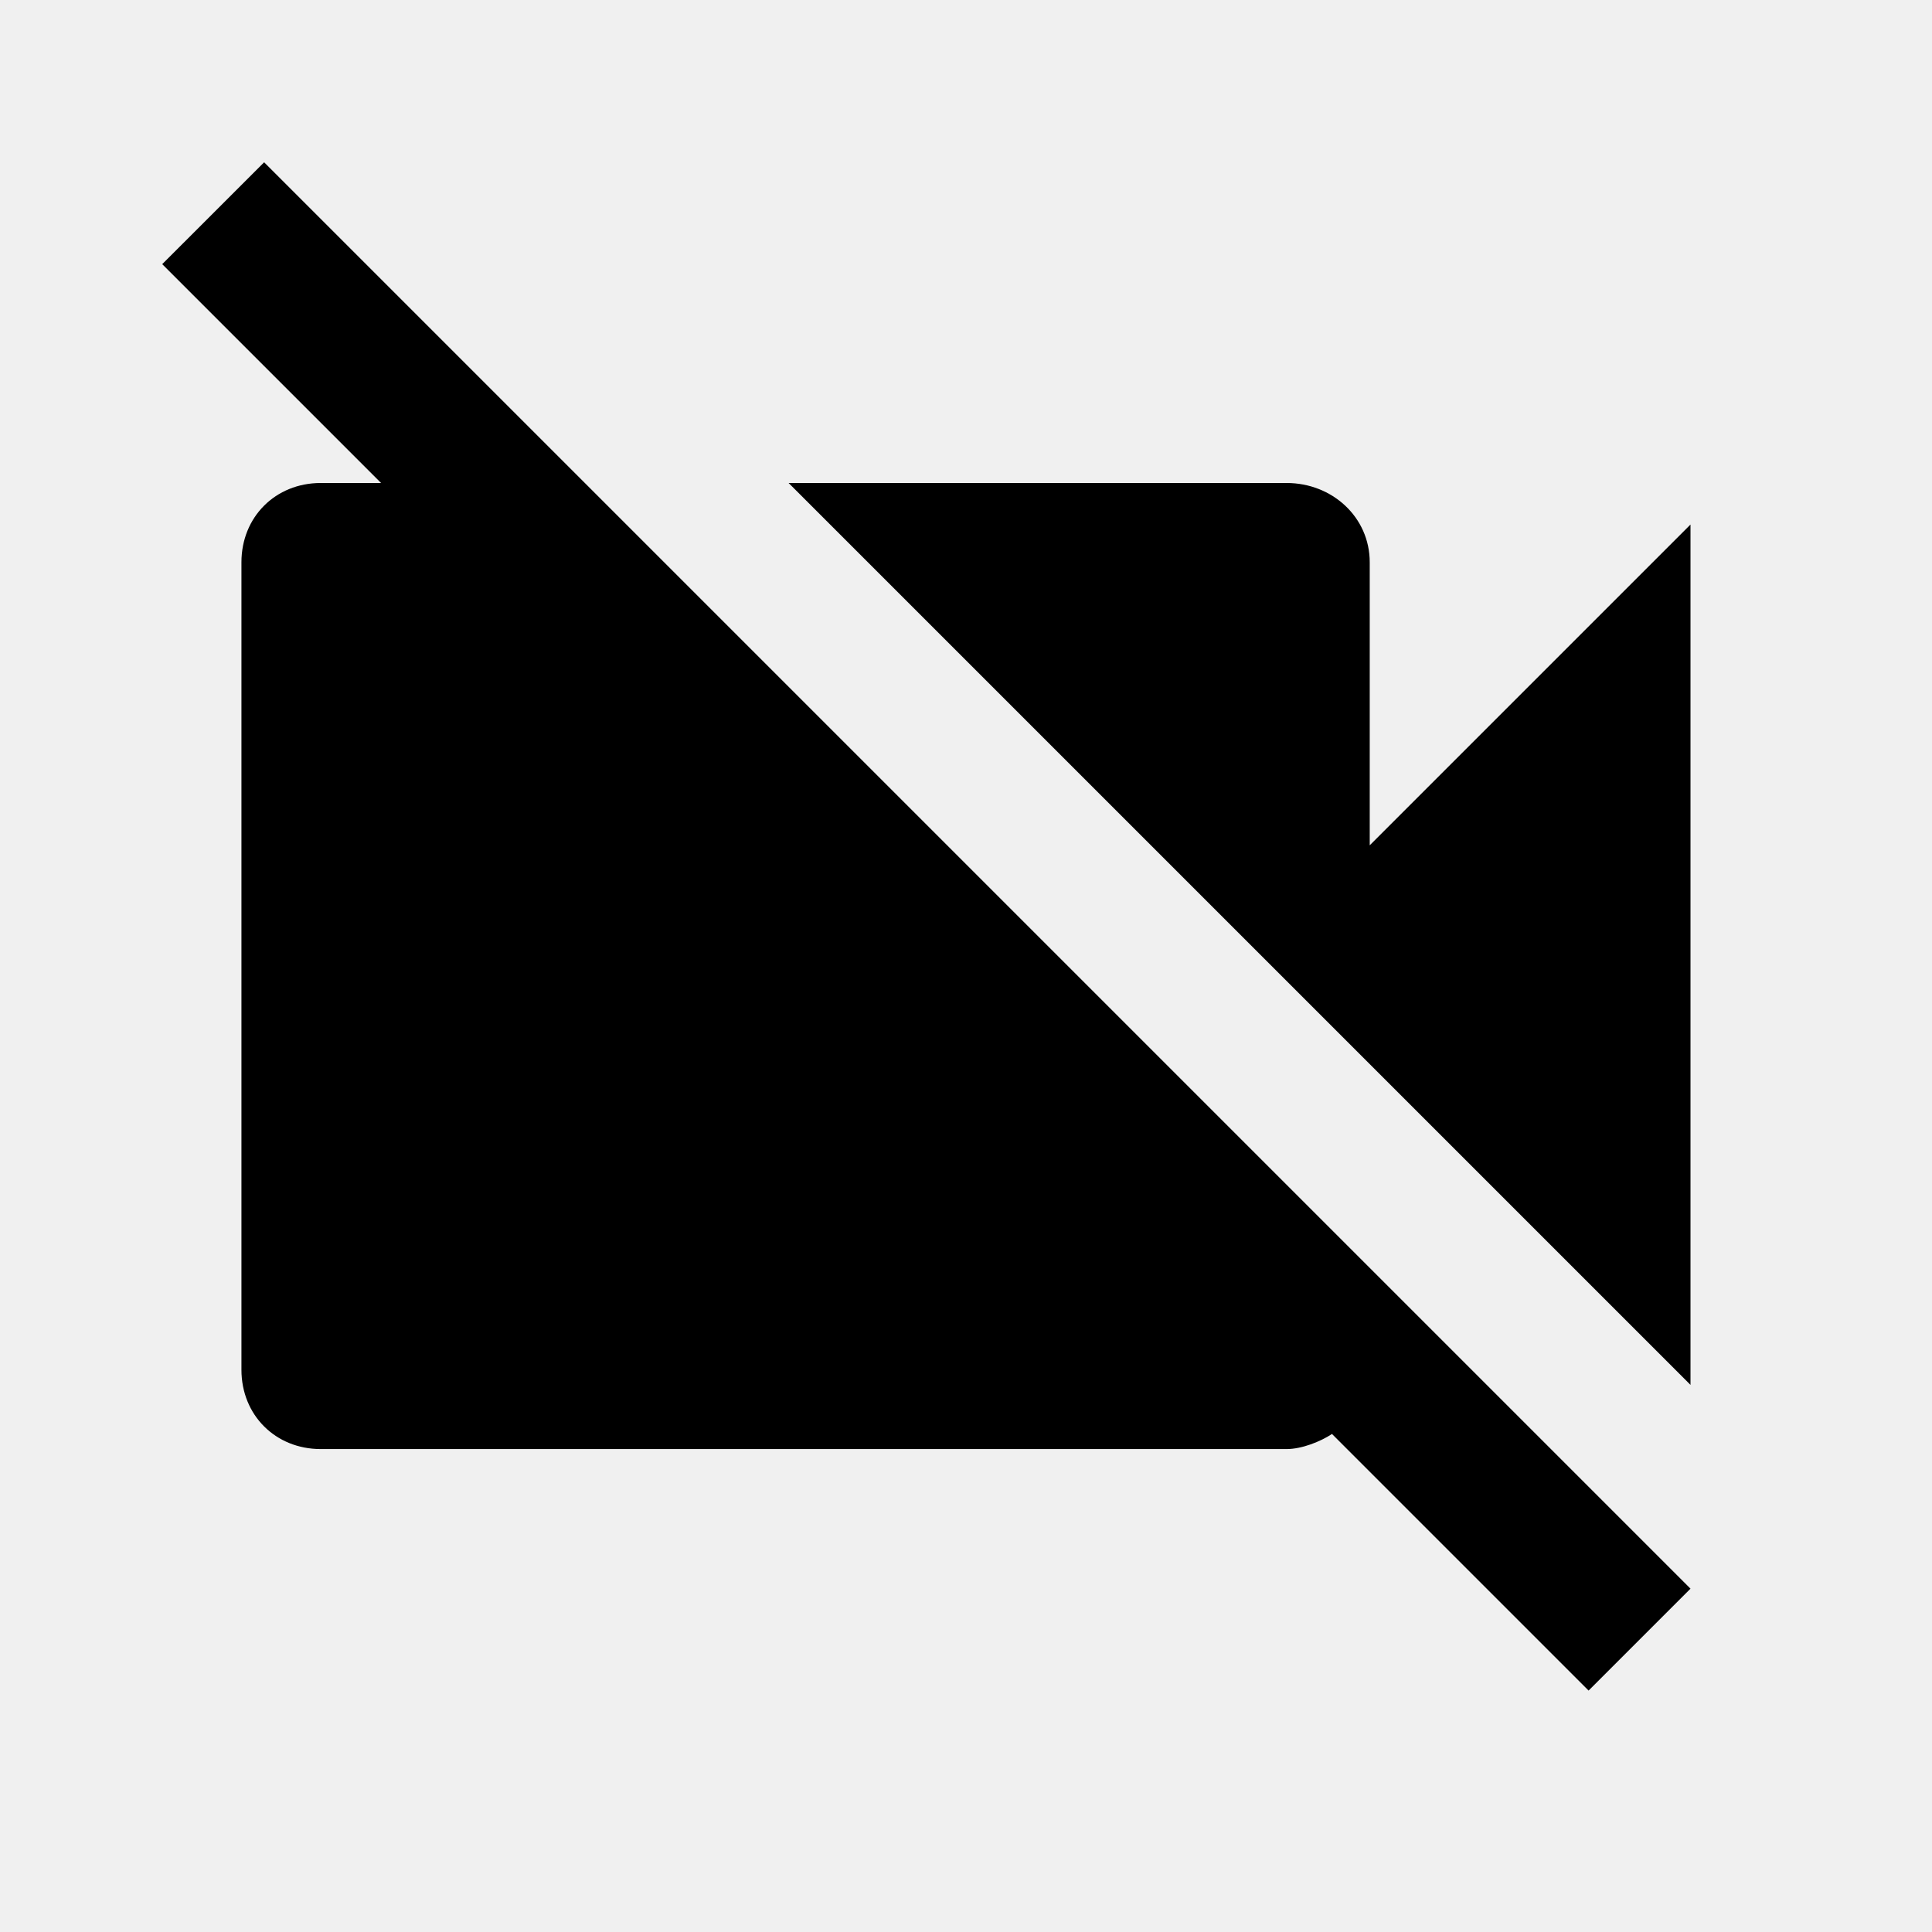
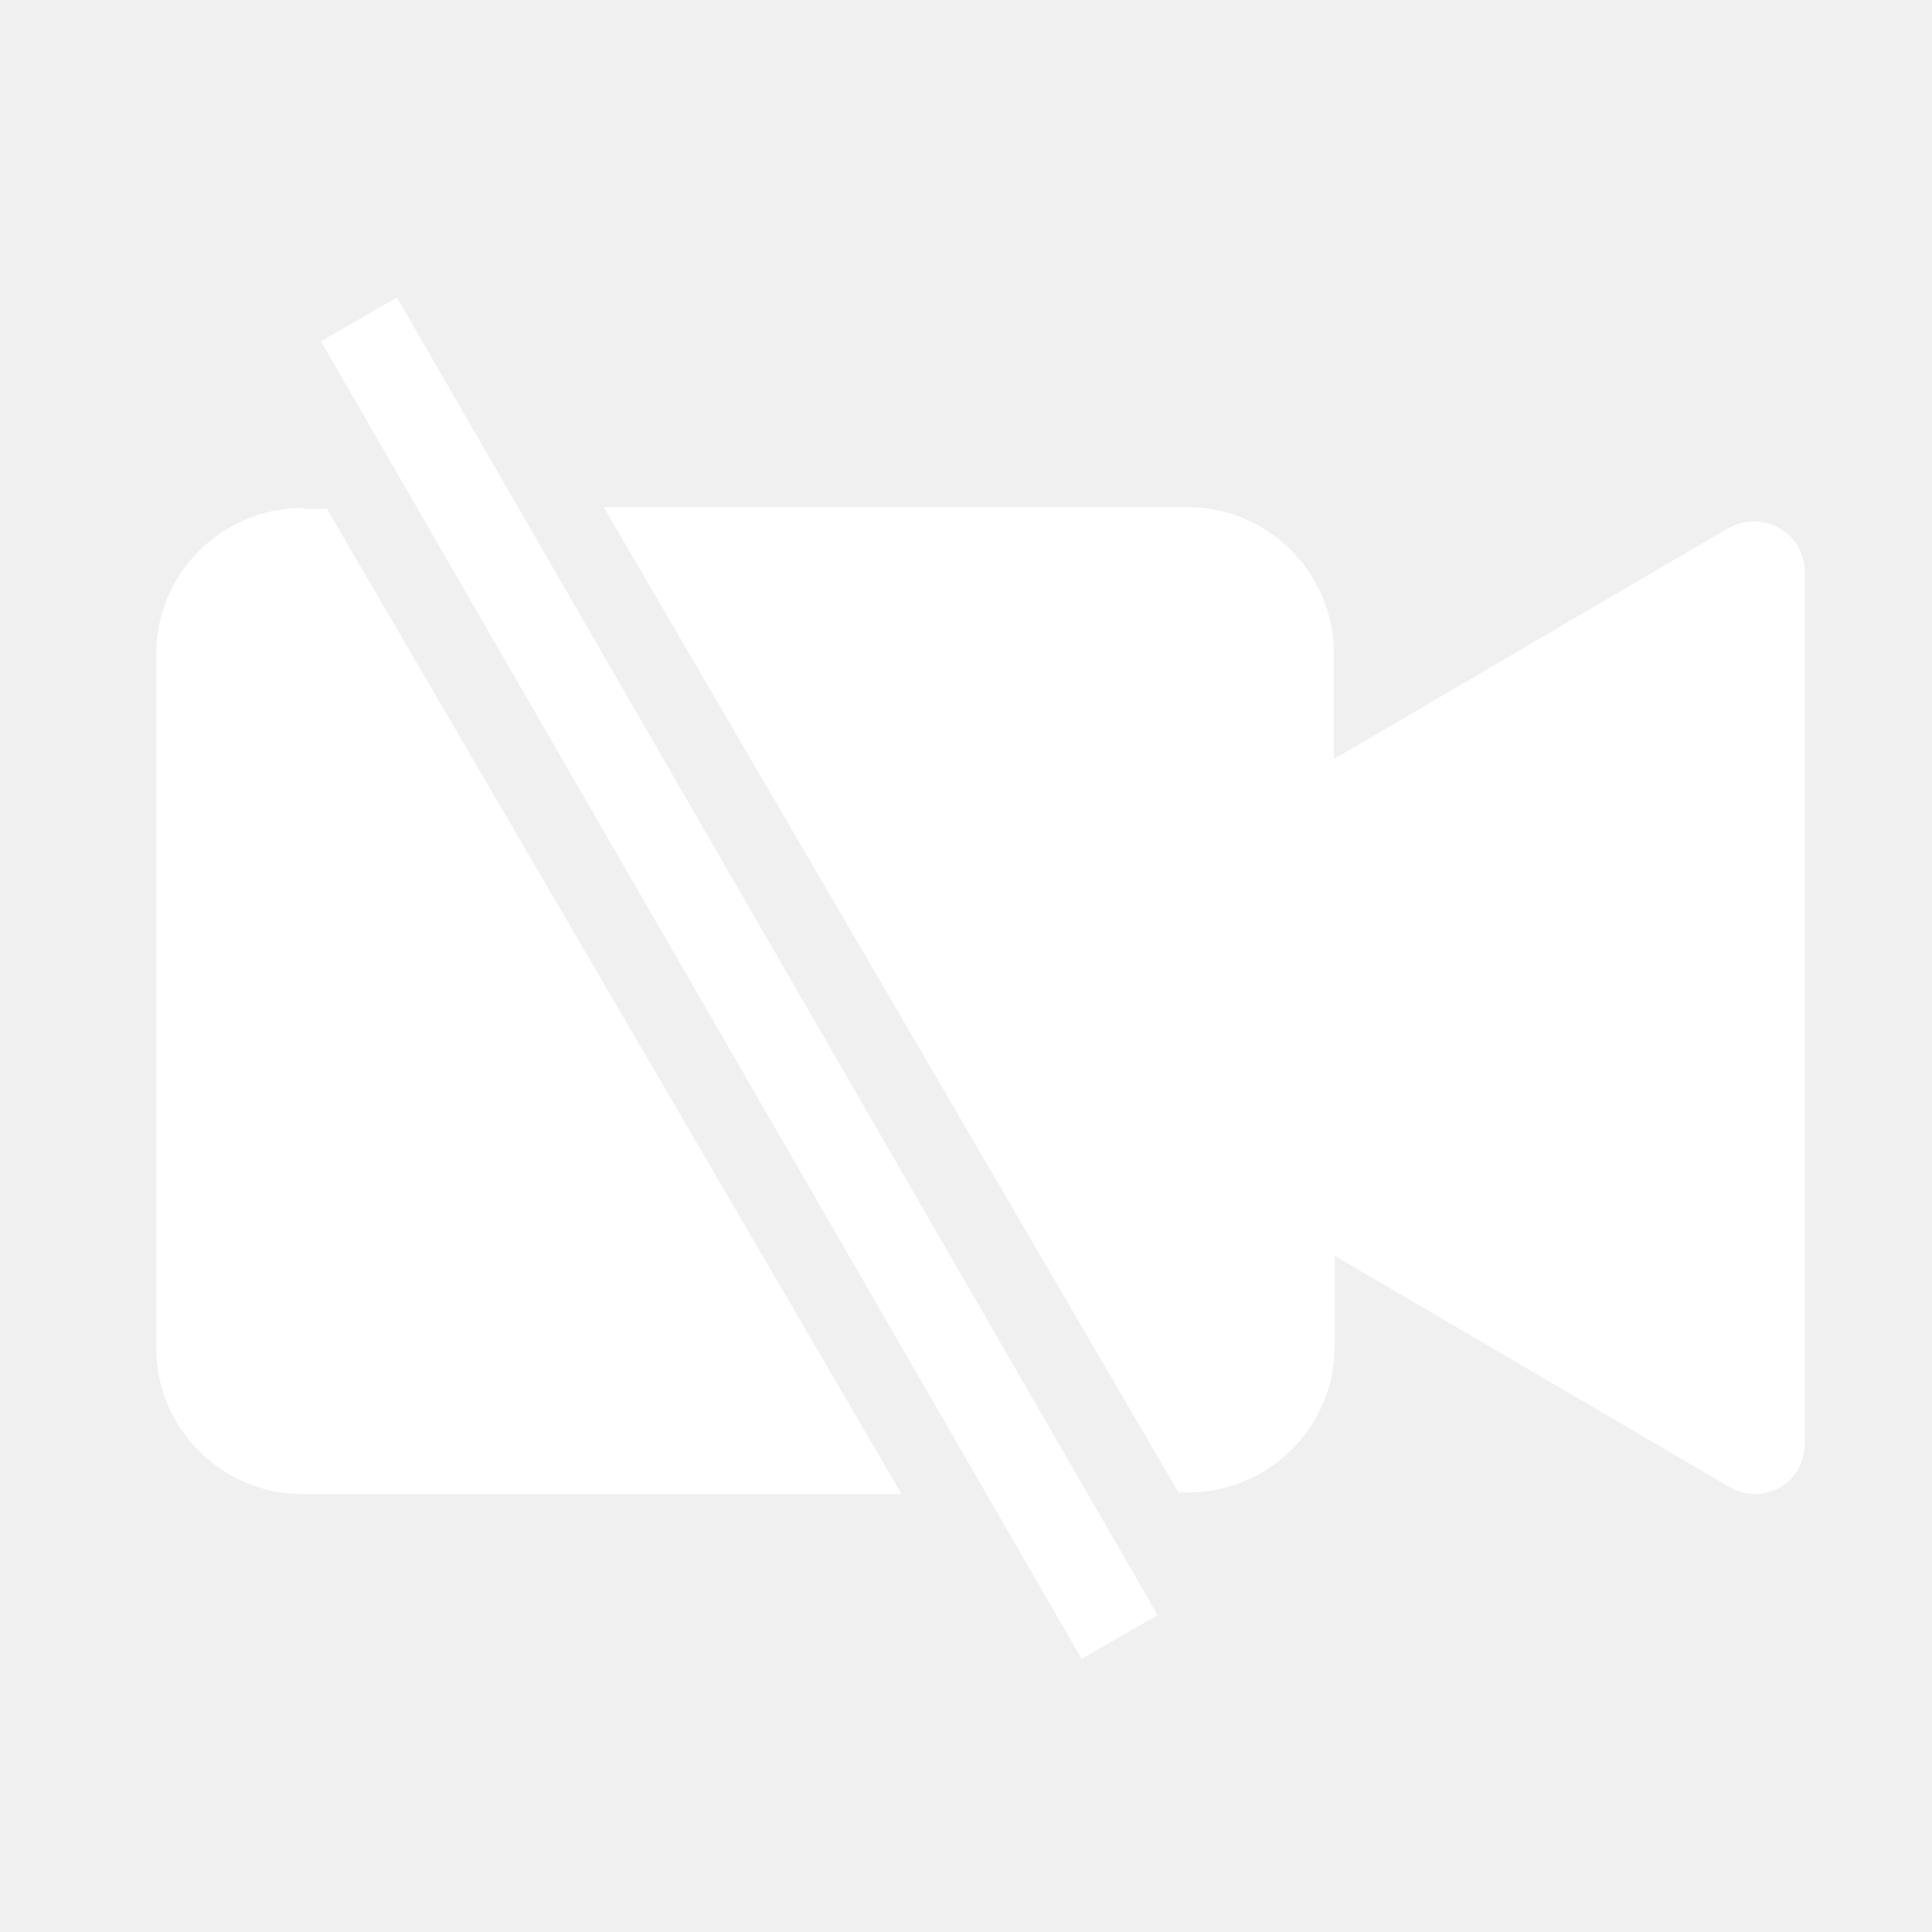
- <svg xmlns="http://www.w3.org/2000/svg" version="1.1" width="32" height="32" viewBox="0 0 32 32">
-   <path d="M4.375 2.688l23.625 23.625-1.688 1.688-4.25-4.25c-0.188 0.125-0.5 0.25-0.75 0.25h-16c-0.75 0-1.313-0.563-1.313-1.313v-13.375c0-0.75 0.563-1.313 1.313-1.313h1l-3.625-3.625zM28 8.688v14.25l-14.938-14.938h8.25c0.75 0 1.375 0.563 1.375 1.313v4.688z" />
+ <svg xmlns="http://www.w3.org/2000/svg" xmlns:xlink="http://www.w3.org/1999/xlink" version="1.1" id="Ebene_1" x="0px" y="0px" height="24" width="24" viewBox="8 8 24 24" style="enable-background:new 0 0 40 40;" xml:space="preserve">
+   <style type="text/css">
+ 	.st0{fill:#FFFFFF;}
+ 	.st1{fill-rule:evenodd;clip-rule:evenodd;fill:#FFFFFF;}
+ </style>
+   <g>
+     <defs>
+       <rect id="SVGID_1_" x="-980.79" y="-1175.05" width="1680" height="1302" />
+     </defs>
+     <clipPath id="SVGID_2_">
+       <use xlink:href="#SVGID_1_" style="overflow:visible;" />
+     </clipPath>
+   </g>
+   <g>
+     <defs>
+       <rect id="SVGID_3_" x="-980.79" y="-1175.05" width="1680" height="1302" />
+     </defs>
+     <clipPath id="SVGID_4_">
+       <use xlink:href="#SVGID_3_" style="overflow:visible;" />
+     </clipPath>
+   </g>
+   <g>
+     <defs>
+       <rect id="SVGID_5_" x="-1113.22" y="-684.86" width="1680" height="1302" />
+     </defs>
+     <clipPath id="SVGID_6_">
+       <use xlink:href="#SVGID_5_" style="overflow:visible;" />
+     </clipPath>
+   </g>
+   <g>
+     <path class="st1" d="M11.76,14.31c-1,0-1.82,0.81-1.82,1.82v8.61c0,1,0.81,1.82,1.82,1.82h7.44l-7.14-12.24H11.76z" />
+     <path class="st1" d="M30.1,14.56c-0.19-0.11-0.43-0.11-0.63,0l-4.9,2.87v-1.31c0-1-0.81-1.82-1.82-1.82h-7.25l7.14,12.24h0.12   c1,0,1.82-0.81,1.82-1.82V23.6l4.9,2.87c0.1,0.06,0.21,0.09,0.32,0.09c0.11,0,0.21-0.03,0.31-0.08c0.19-0.11,0.31-0.32,0.31-0.54   V15.1C30.42,14.88,30.3,14.67,30.1,14.56z" />
+     <rect x="16.64" y="10.7" transform="matrix(0.866 -0.5 0.5 0.866 -7.7736 11.2937)" class="st1" width="1.09" height="18.9" />
+   </g>
</svg>
